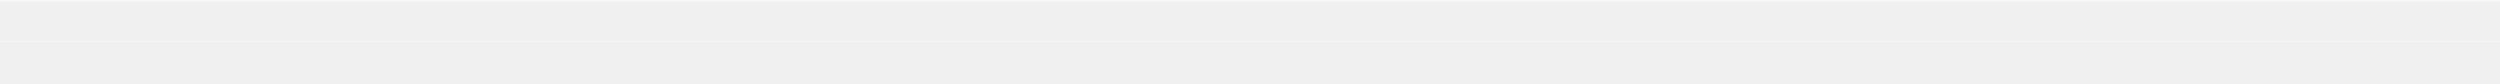
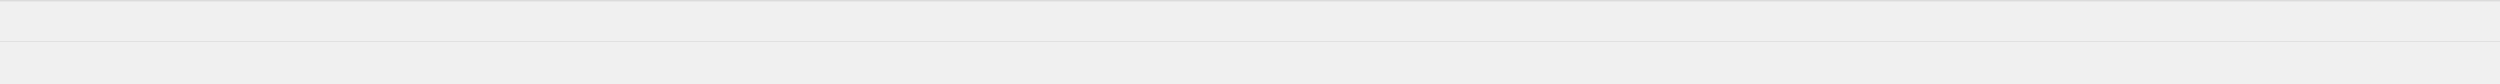
<svg xmlns="http://www.w3.org/2000/svg" version="1.1" id="Ebene_1" x="0px" y="0px" viewBox="0 0 3000 100" style="enable-background:new 0 0 3000 100;">
  <style type="text/css">
- 	.st0{fill:none;stroke:#FFFFFF;stroke-miterlimit:10;}
- 	.st1{fill:none;stroke:#FFFFFF;stroke-width:0.5;stroke-miterlimit:10;}
+ 	.st0{fill:none;stroke:#cccccc;stroke-miterlimit:10;}
+ 	.st1{fill:none;stroke:#cccccc;stroke-width:0.5;stroke-miterlimit:10;}
</style>
  <line vector-effect="non-scaling-stroke" class="st0" x1="0" y1="1" x2="3000" y2="1" />
  <line vector-effect="non-scaling-stroke" class="st1" x1="0" y1="50" x2="3000" y2="50" />
</svg>
